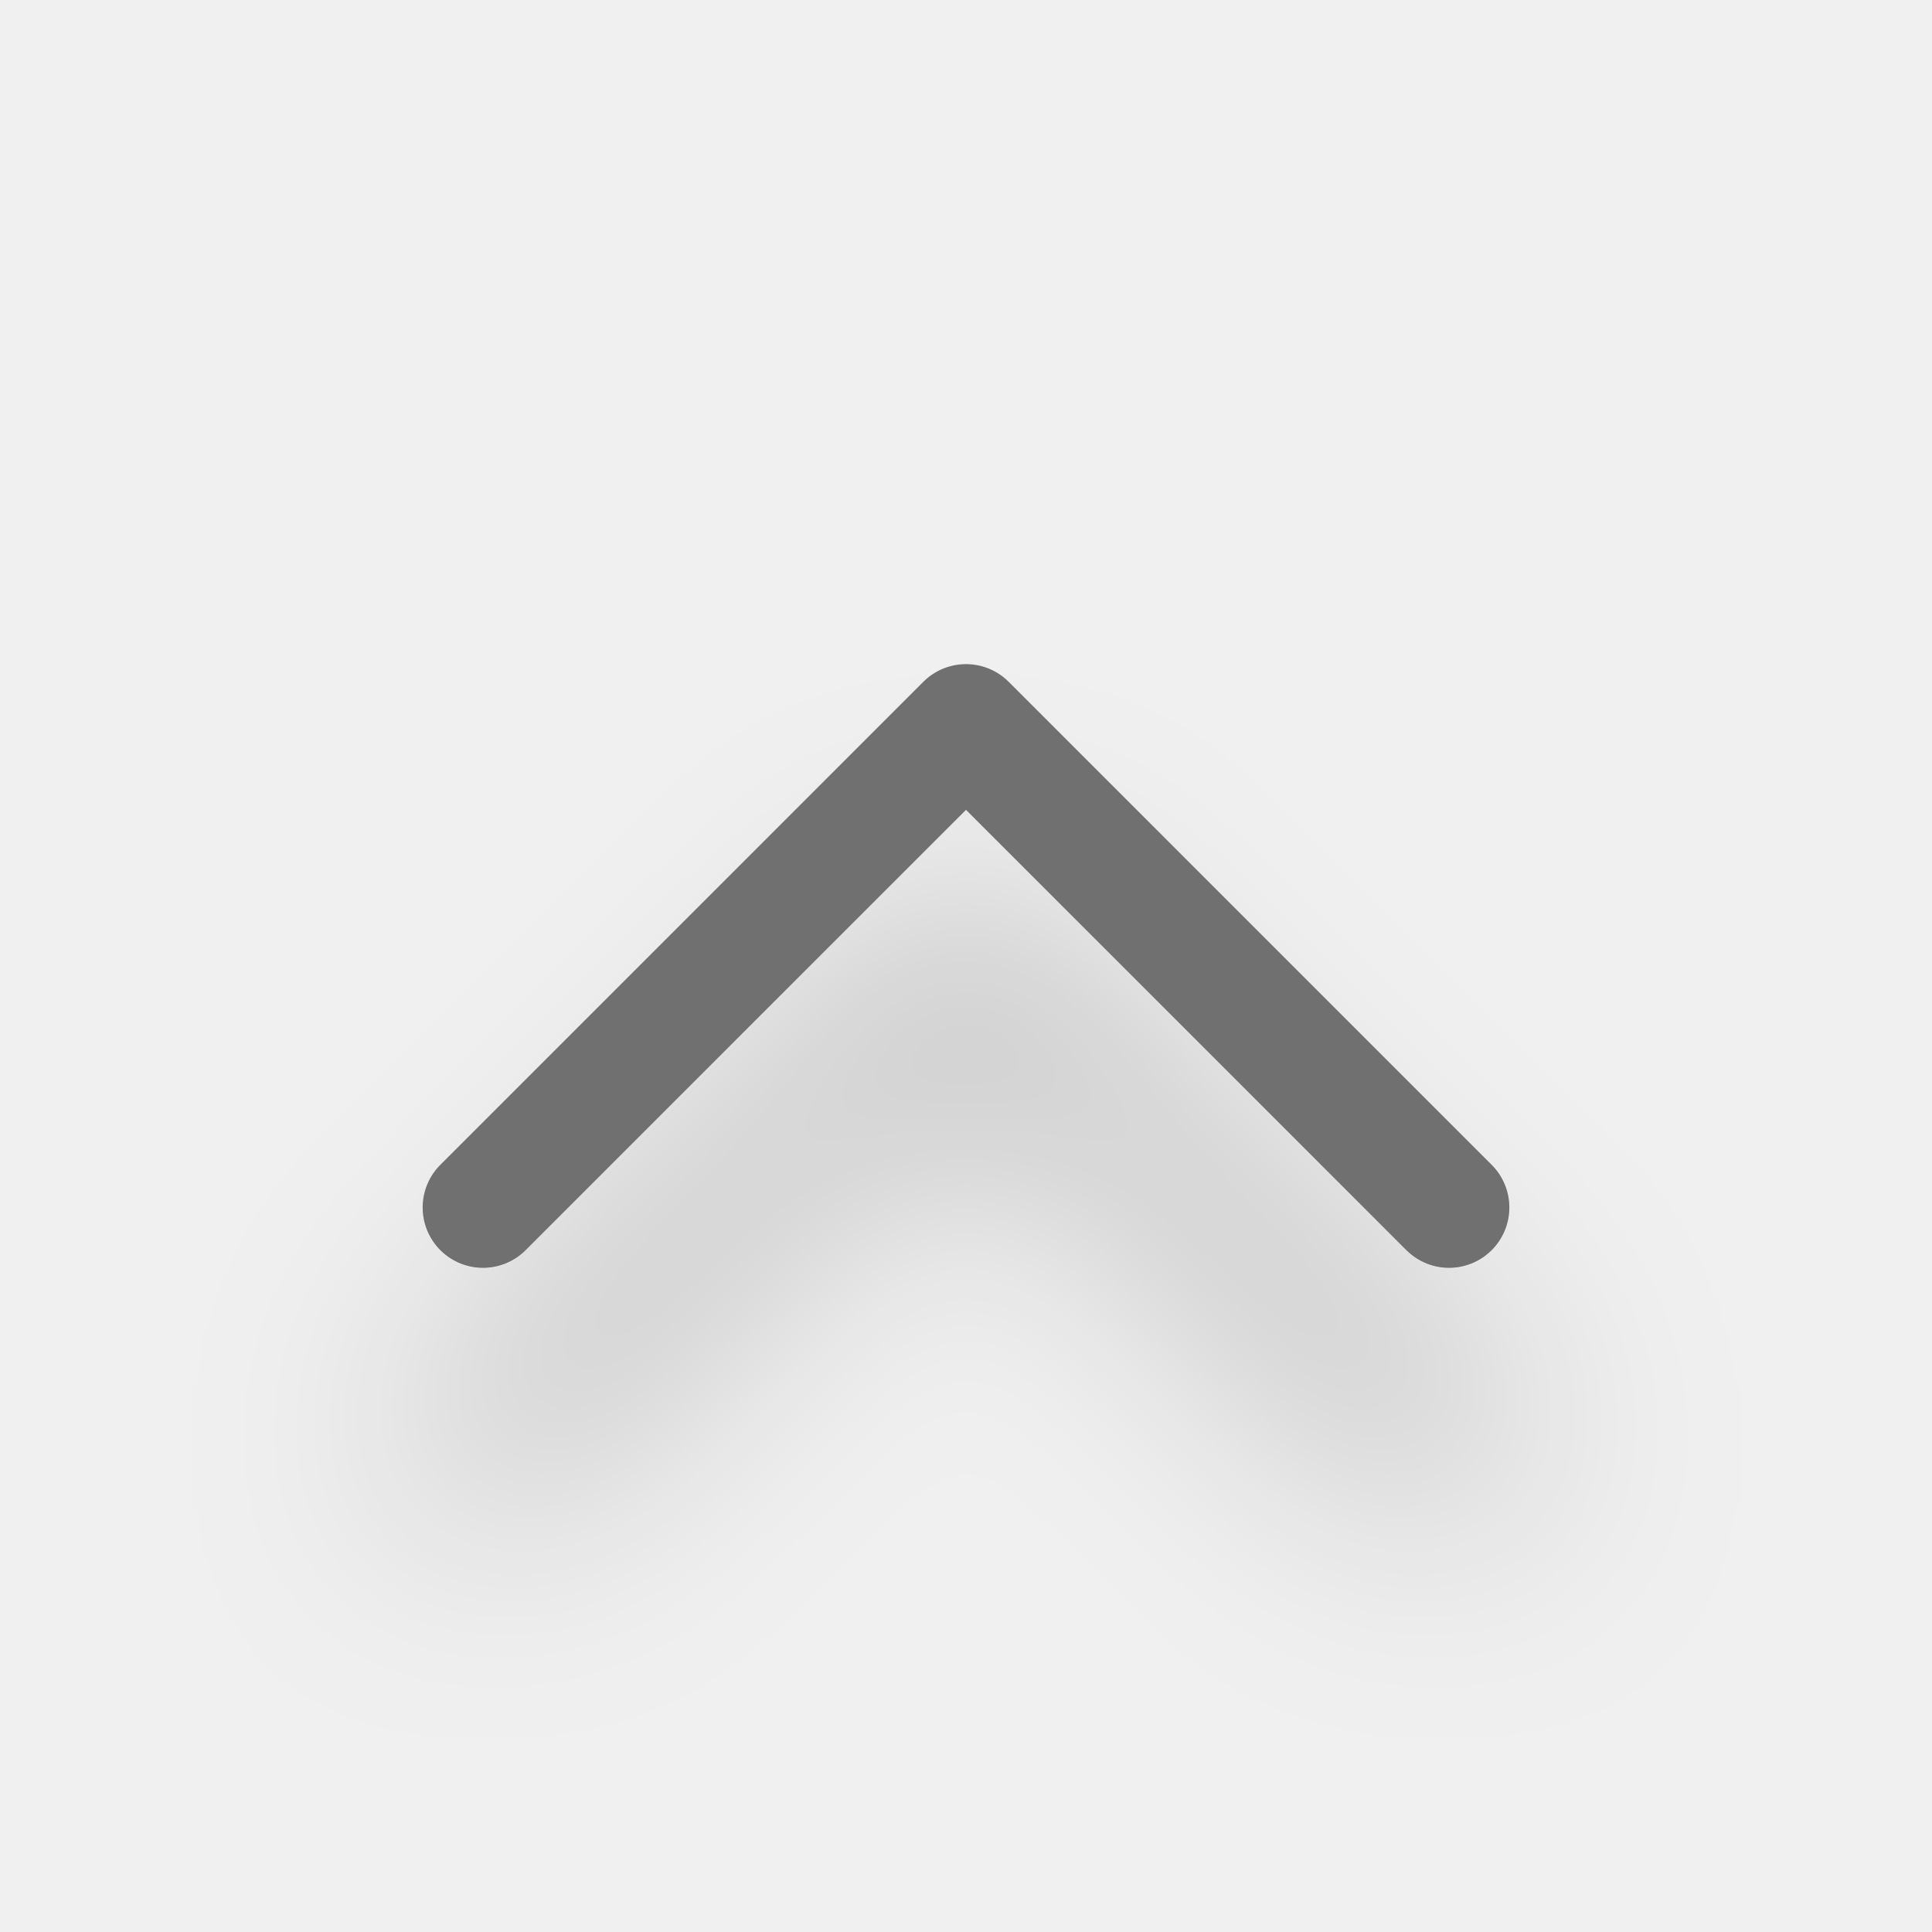
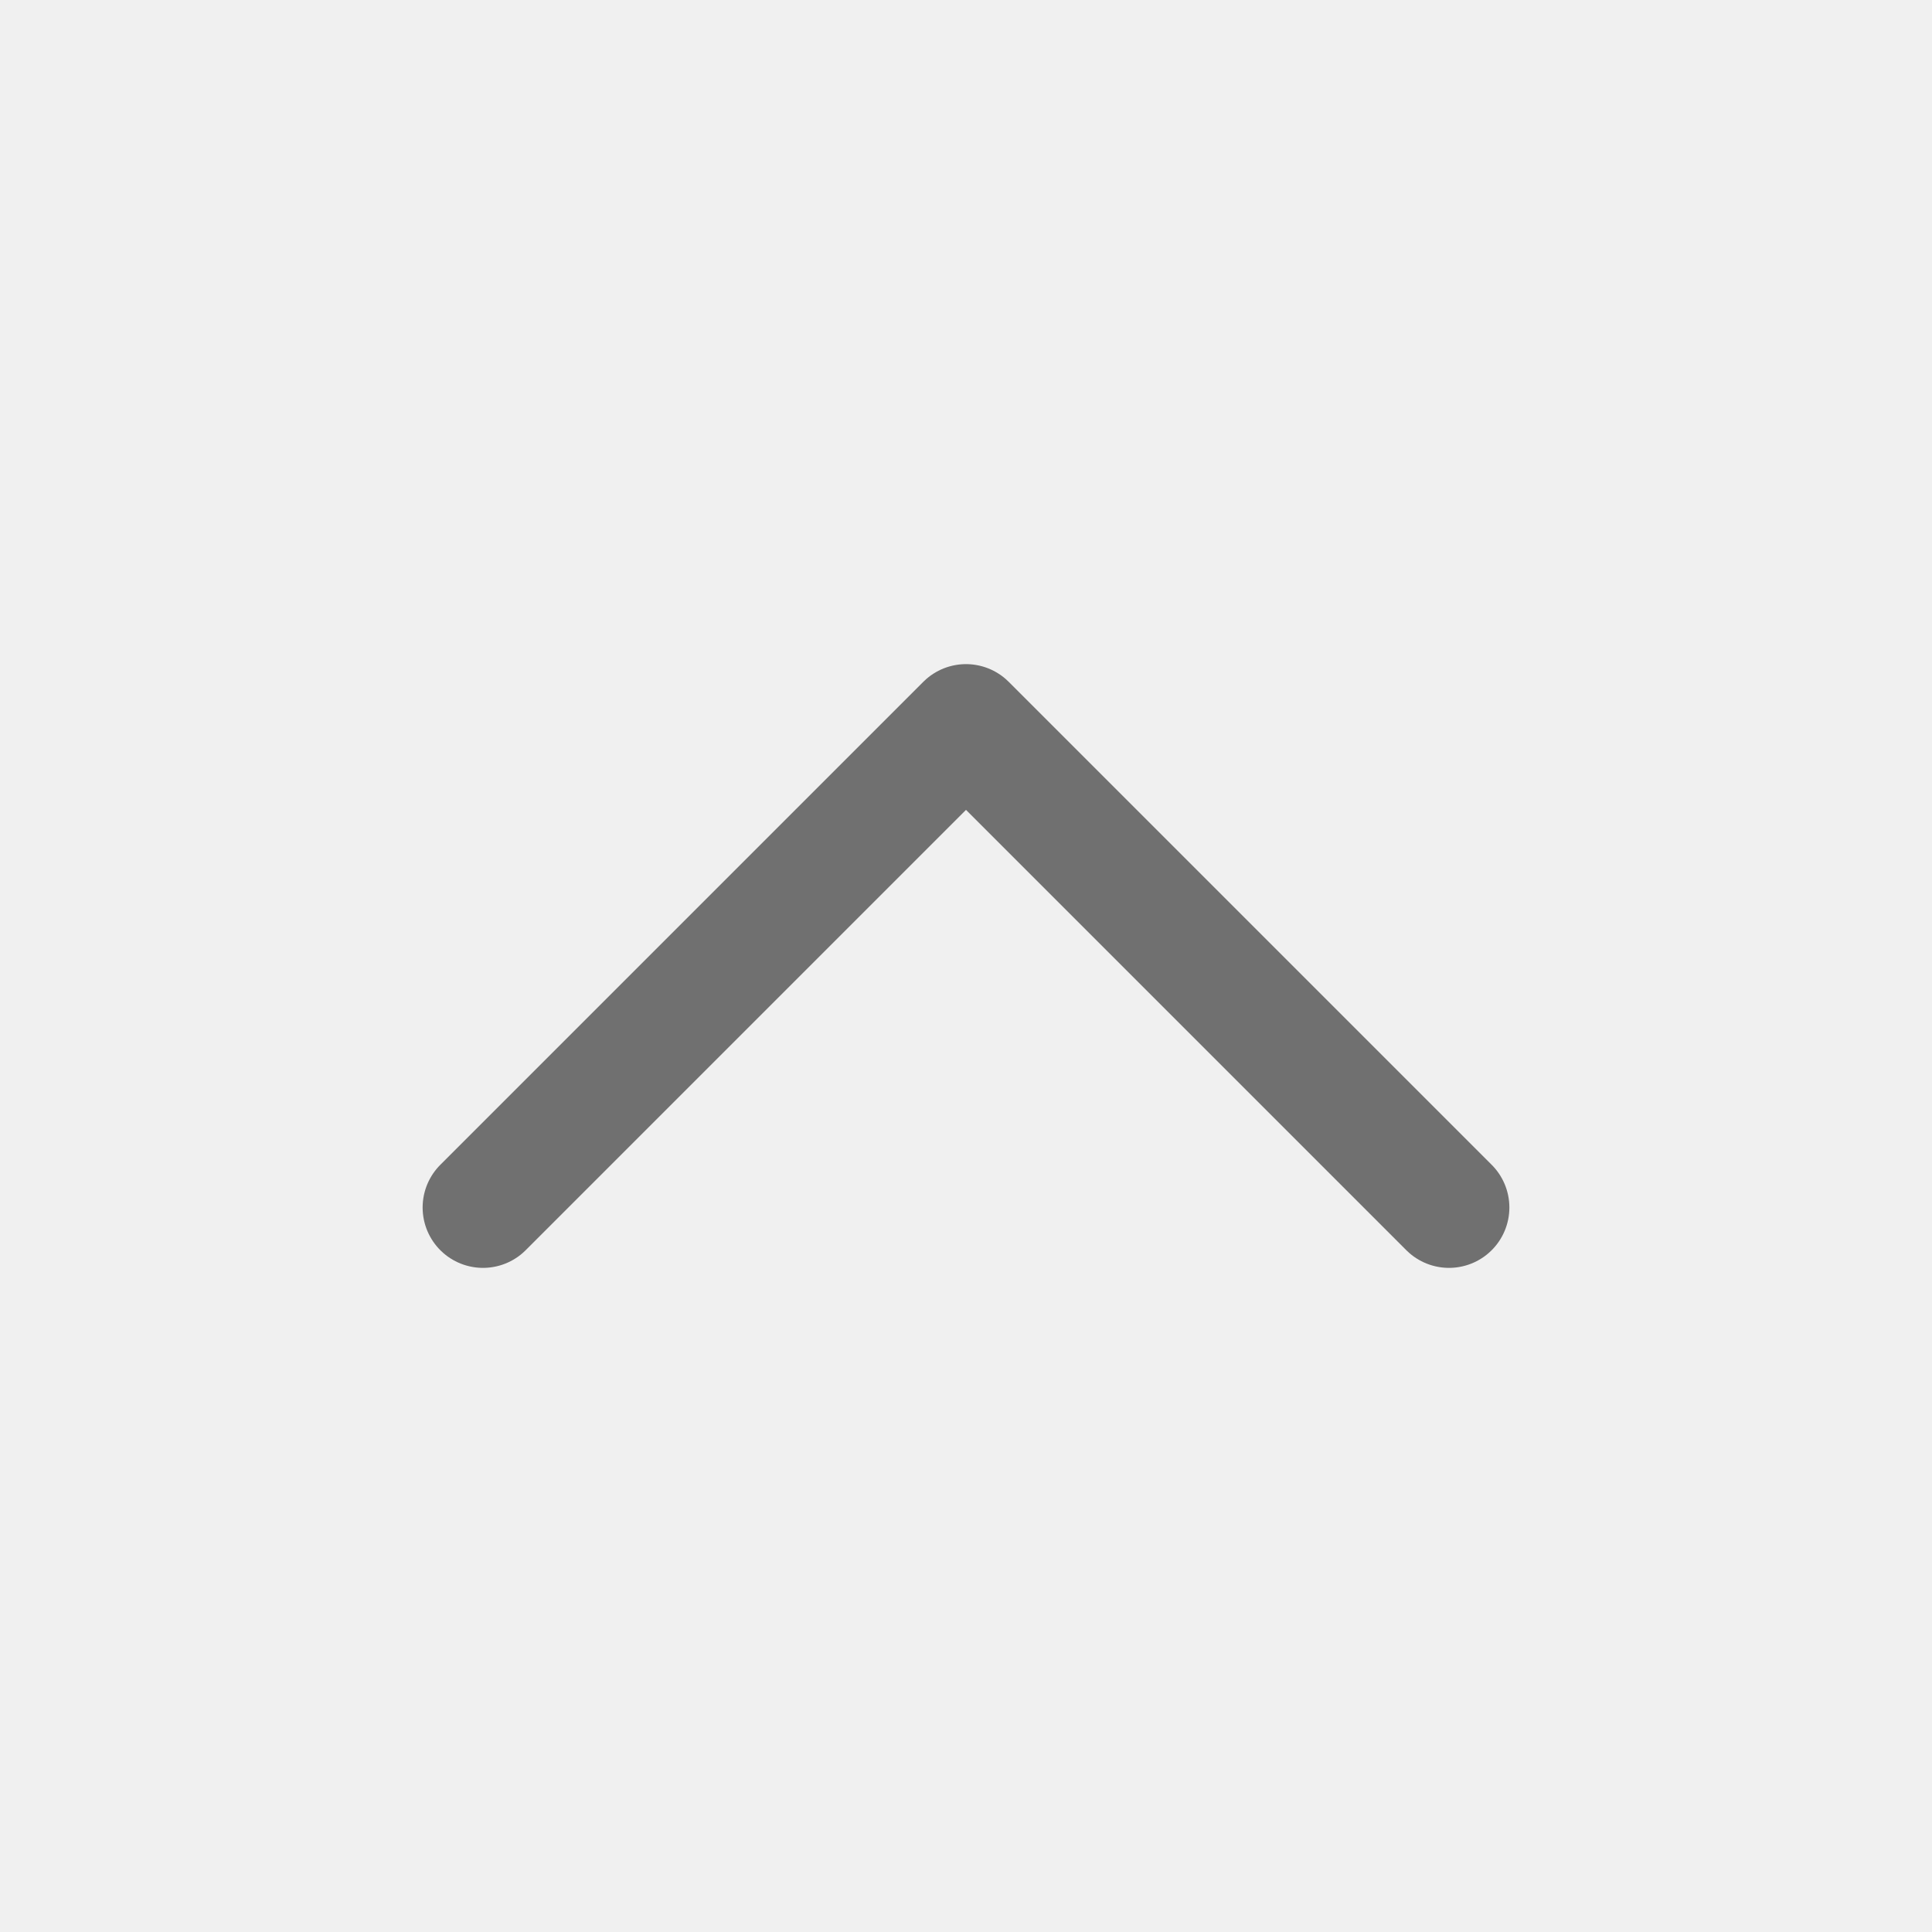
<svg xmlns="http://www.w3.org/2000/svg" width="32" height="32" viewBox="0 0 32 32" fill="none">
-   <g clip-path="url(#clip0_1732_166)" filter="url(#filter0_d_1732_166)">
+   <g clip-path="url(#clip0_1732_166)">
    <path d="M8 20L16 12L24 20" stroke="#707070" stroke-width="2" stroke-linecap="round" stroke-linejoin="round" />
  </g>
  <defs>
-     <filter id="filter0_d_1732_166" x="-4" y="0" width="40" height="40" filterUnits="userSpaceOnUse" color-interpolation-filters="sRGB">
-       <feFlood flood-opacity="0" result="BackgroundImageFix" />
-       <feColorMatrix in="SourceAlpha" type="matrix" values="0 0 0 0 0 0 0 0 0 0 0 0 0 0 0 0 0 0 127 0" result="hardAlpha" />
-       <feOffset dy="4" />
-       <feGaussianBlur stdDeviation="2" />
-       <feComposite in2="hardAlpha" operator="out" />
-       <feColorMatrix type="matrix" values="0 0 0 0 0 0 0 0 0 0 0 0 0 0 0 0 0 0 0.25 0" />
-       <feBlend mode="normal" in2="BackgroundImageFix" result="effect1_dropShadow_1732_166" />
-       <feBlend mode="normal" in="SourceGraphic" in2="effect1_dropShadow_1732_166" result="shape" />
-     </filter>
    <clipPath id="clip0_1732_166">
      <rect width="32" height="32" fill="white" transform="translate(0 32) rotate(-90)" />
    </clipPath>
  </defs>
</svg>
